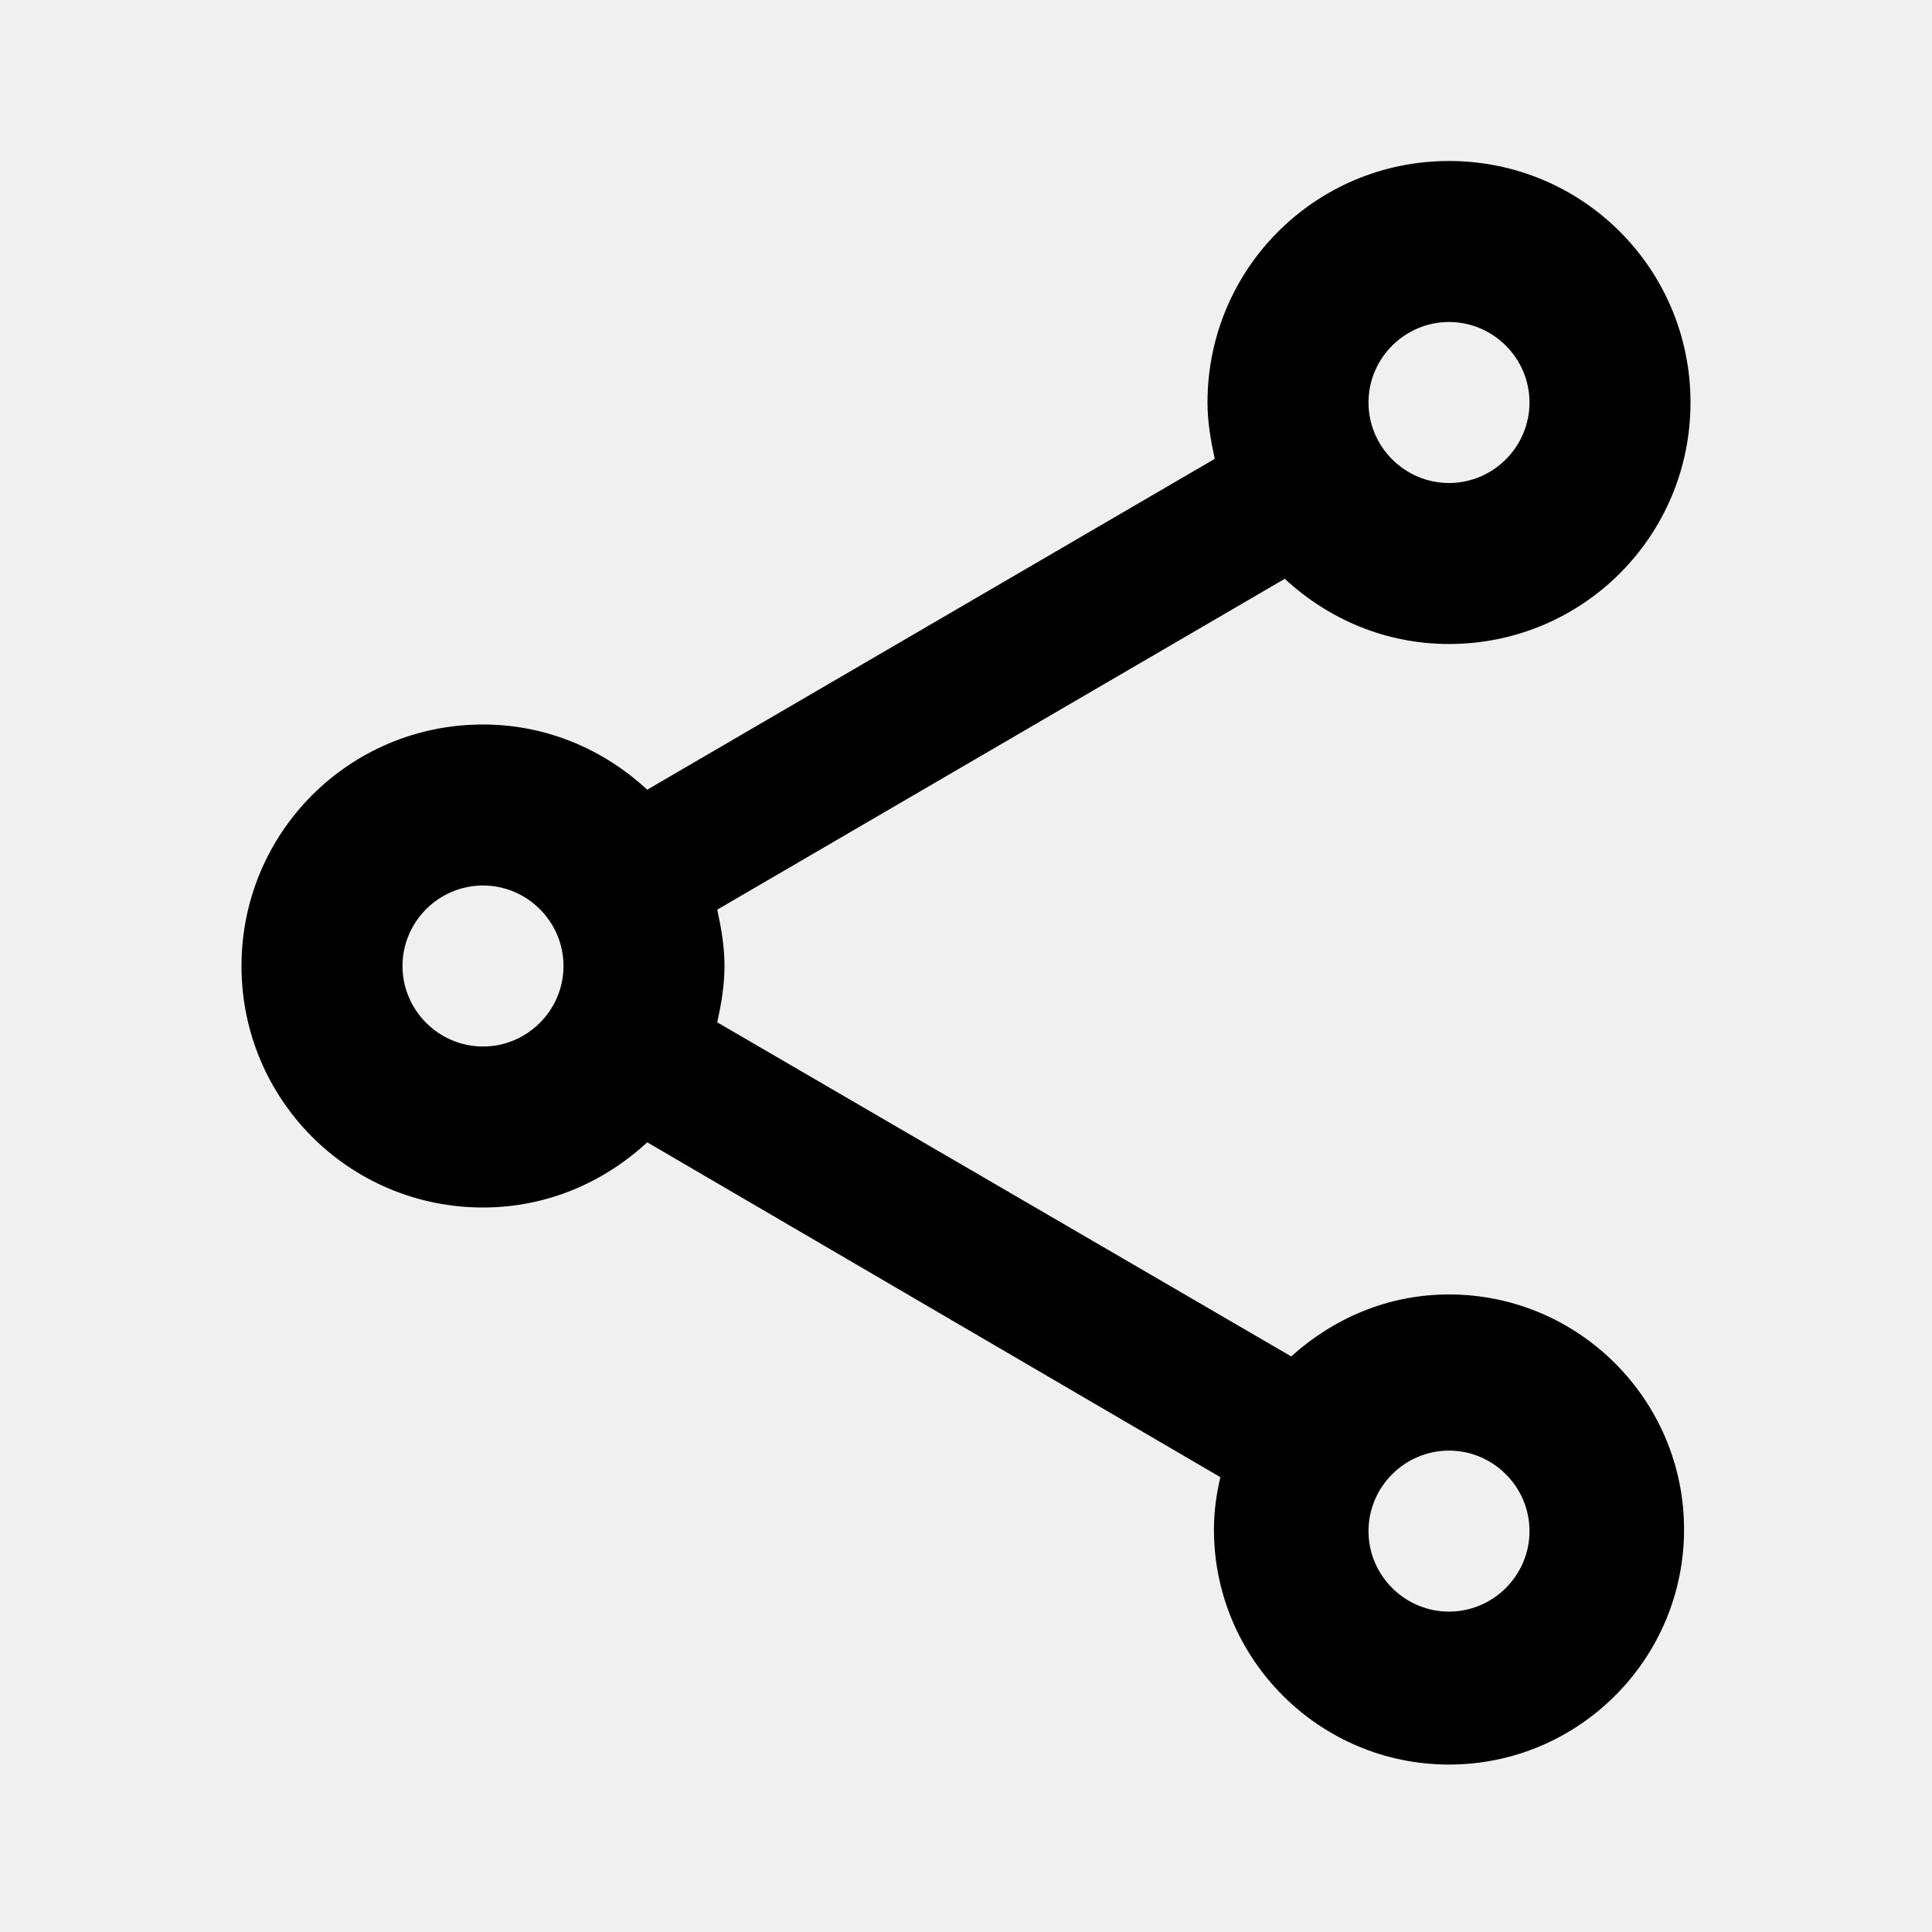
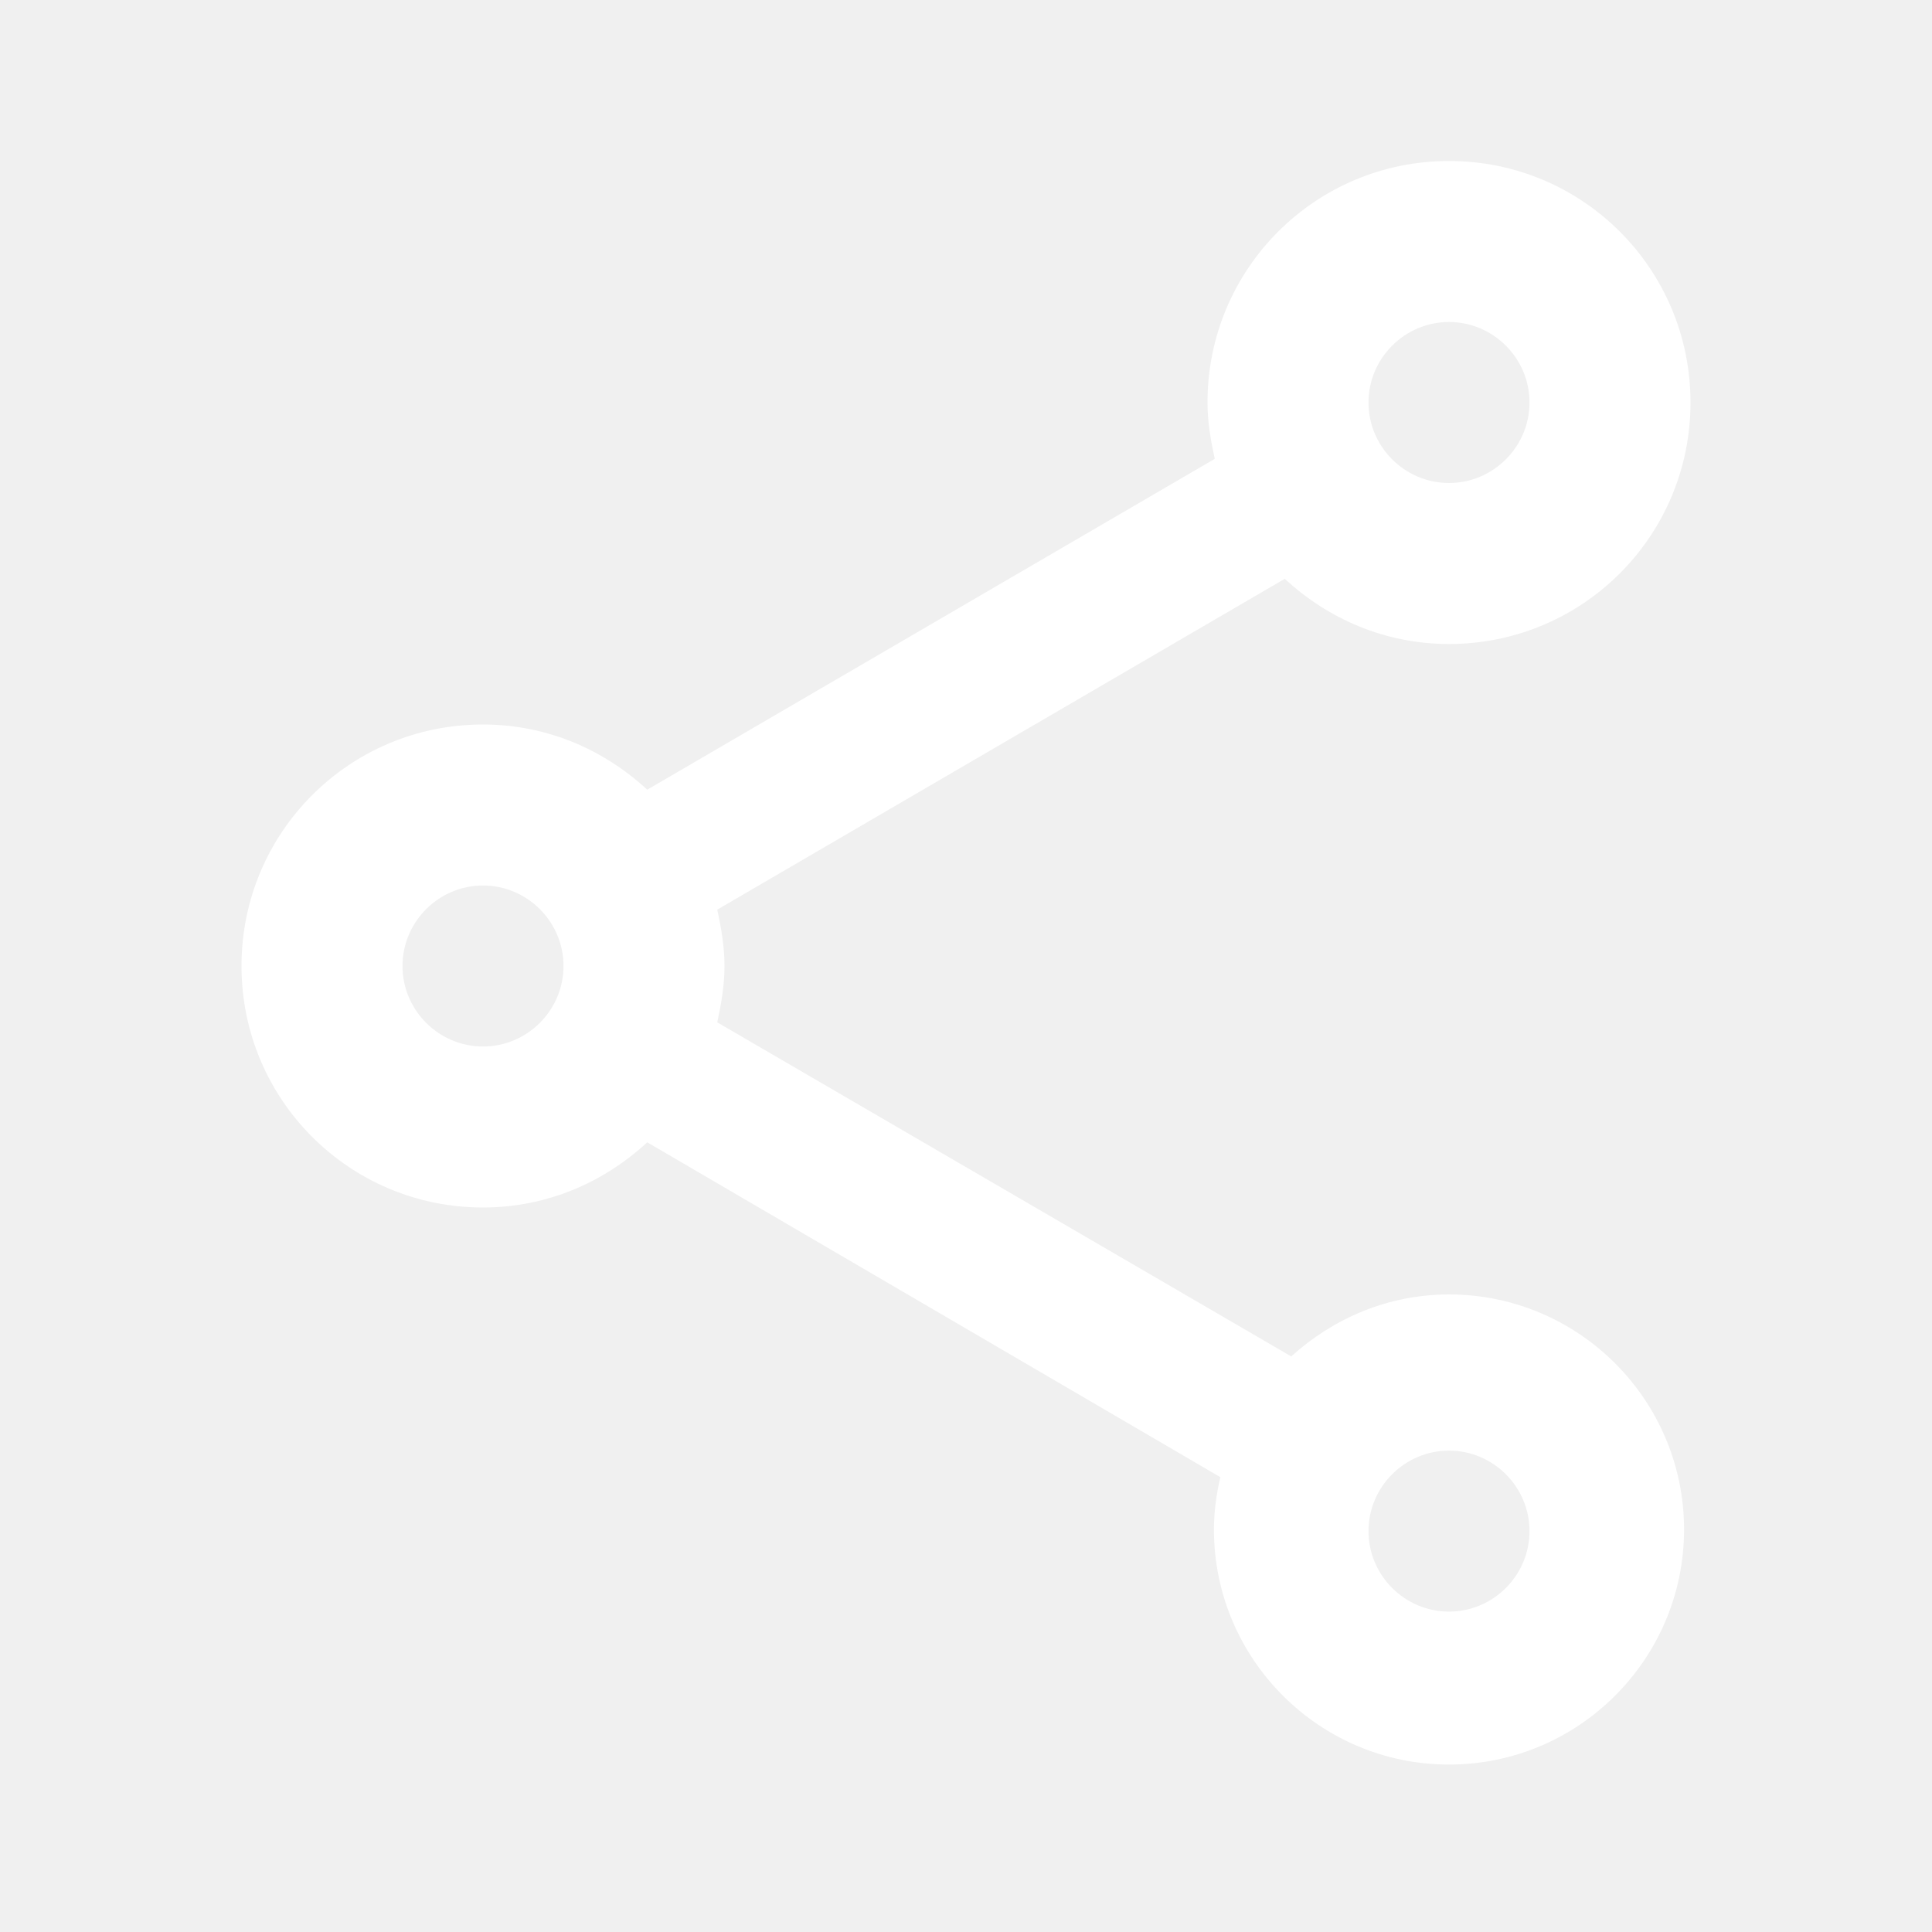
- <svg xmlns="http://www.w3.org/2000/svg" height="24px" viewBox="0 0 24 24" width="24px" fill="#000000">
+ <svg xmlns="http://www.w3.org/2000/svg" height="24px" viewBox="0 0 24 24" width="24px" fill="#FFFFFF">
  <path d="M0 0h24v24H0V0z" fill="none" />
  <path d="M18 16.08c-.76 0-1.44.3-1.96.77L8.91 12.7c.05-.23.09-.46.09-.7s-.04-.47-.09-.7l7.05-4.11c.54.5 1.25.81 2.04.81 1.66 0 3-1.34 3-3s-1.34-3-3-3-3 1.34-3 3c0 .24.04.47.09.7L8.04 9.81C7.5 9.31 6.79 9 6 9c-1.66 0-3 1.34-3 3s1.34 3 3 3c.79 0 1.5-.31 2.04-.81l7.12 4.16c-.05.21-.08.43-.08.65 0 1.61 1.31 2.92 2.92 2.92s2.92-1.31 2.92-2.92c0-1.61-1.31-2.92-2.92-2.92zM18 4c.55 0 1 .45 1 1s-.45 1-1 1-1-.45-1-1 .45-1 1-1zM6 13c-.55 0-1-.45-1-1s.45-1 1-1 1 .45 1 1-.45 1-1 1zm12 7.02c-.55 0-1-.45-1-1s.45-1 1-1 1 .45 1 1-.45 1-1 1z" />
</svg>
